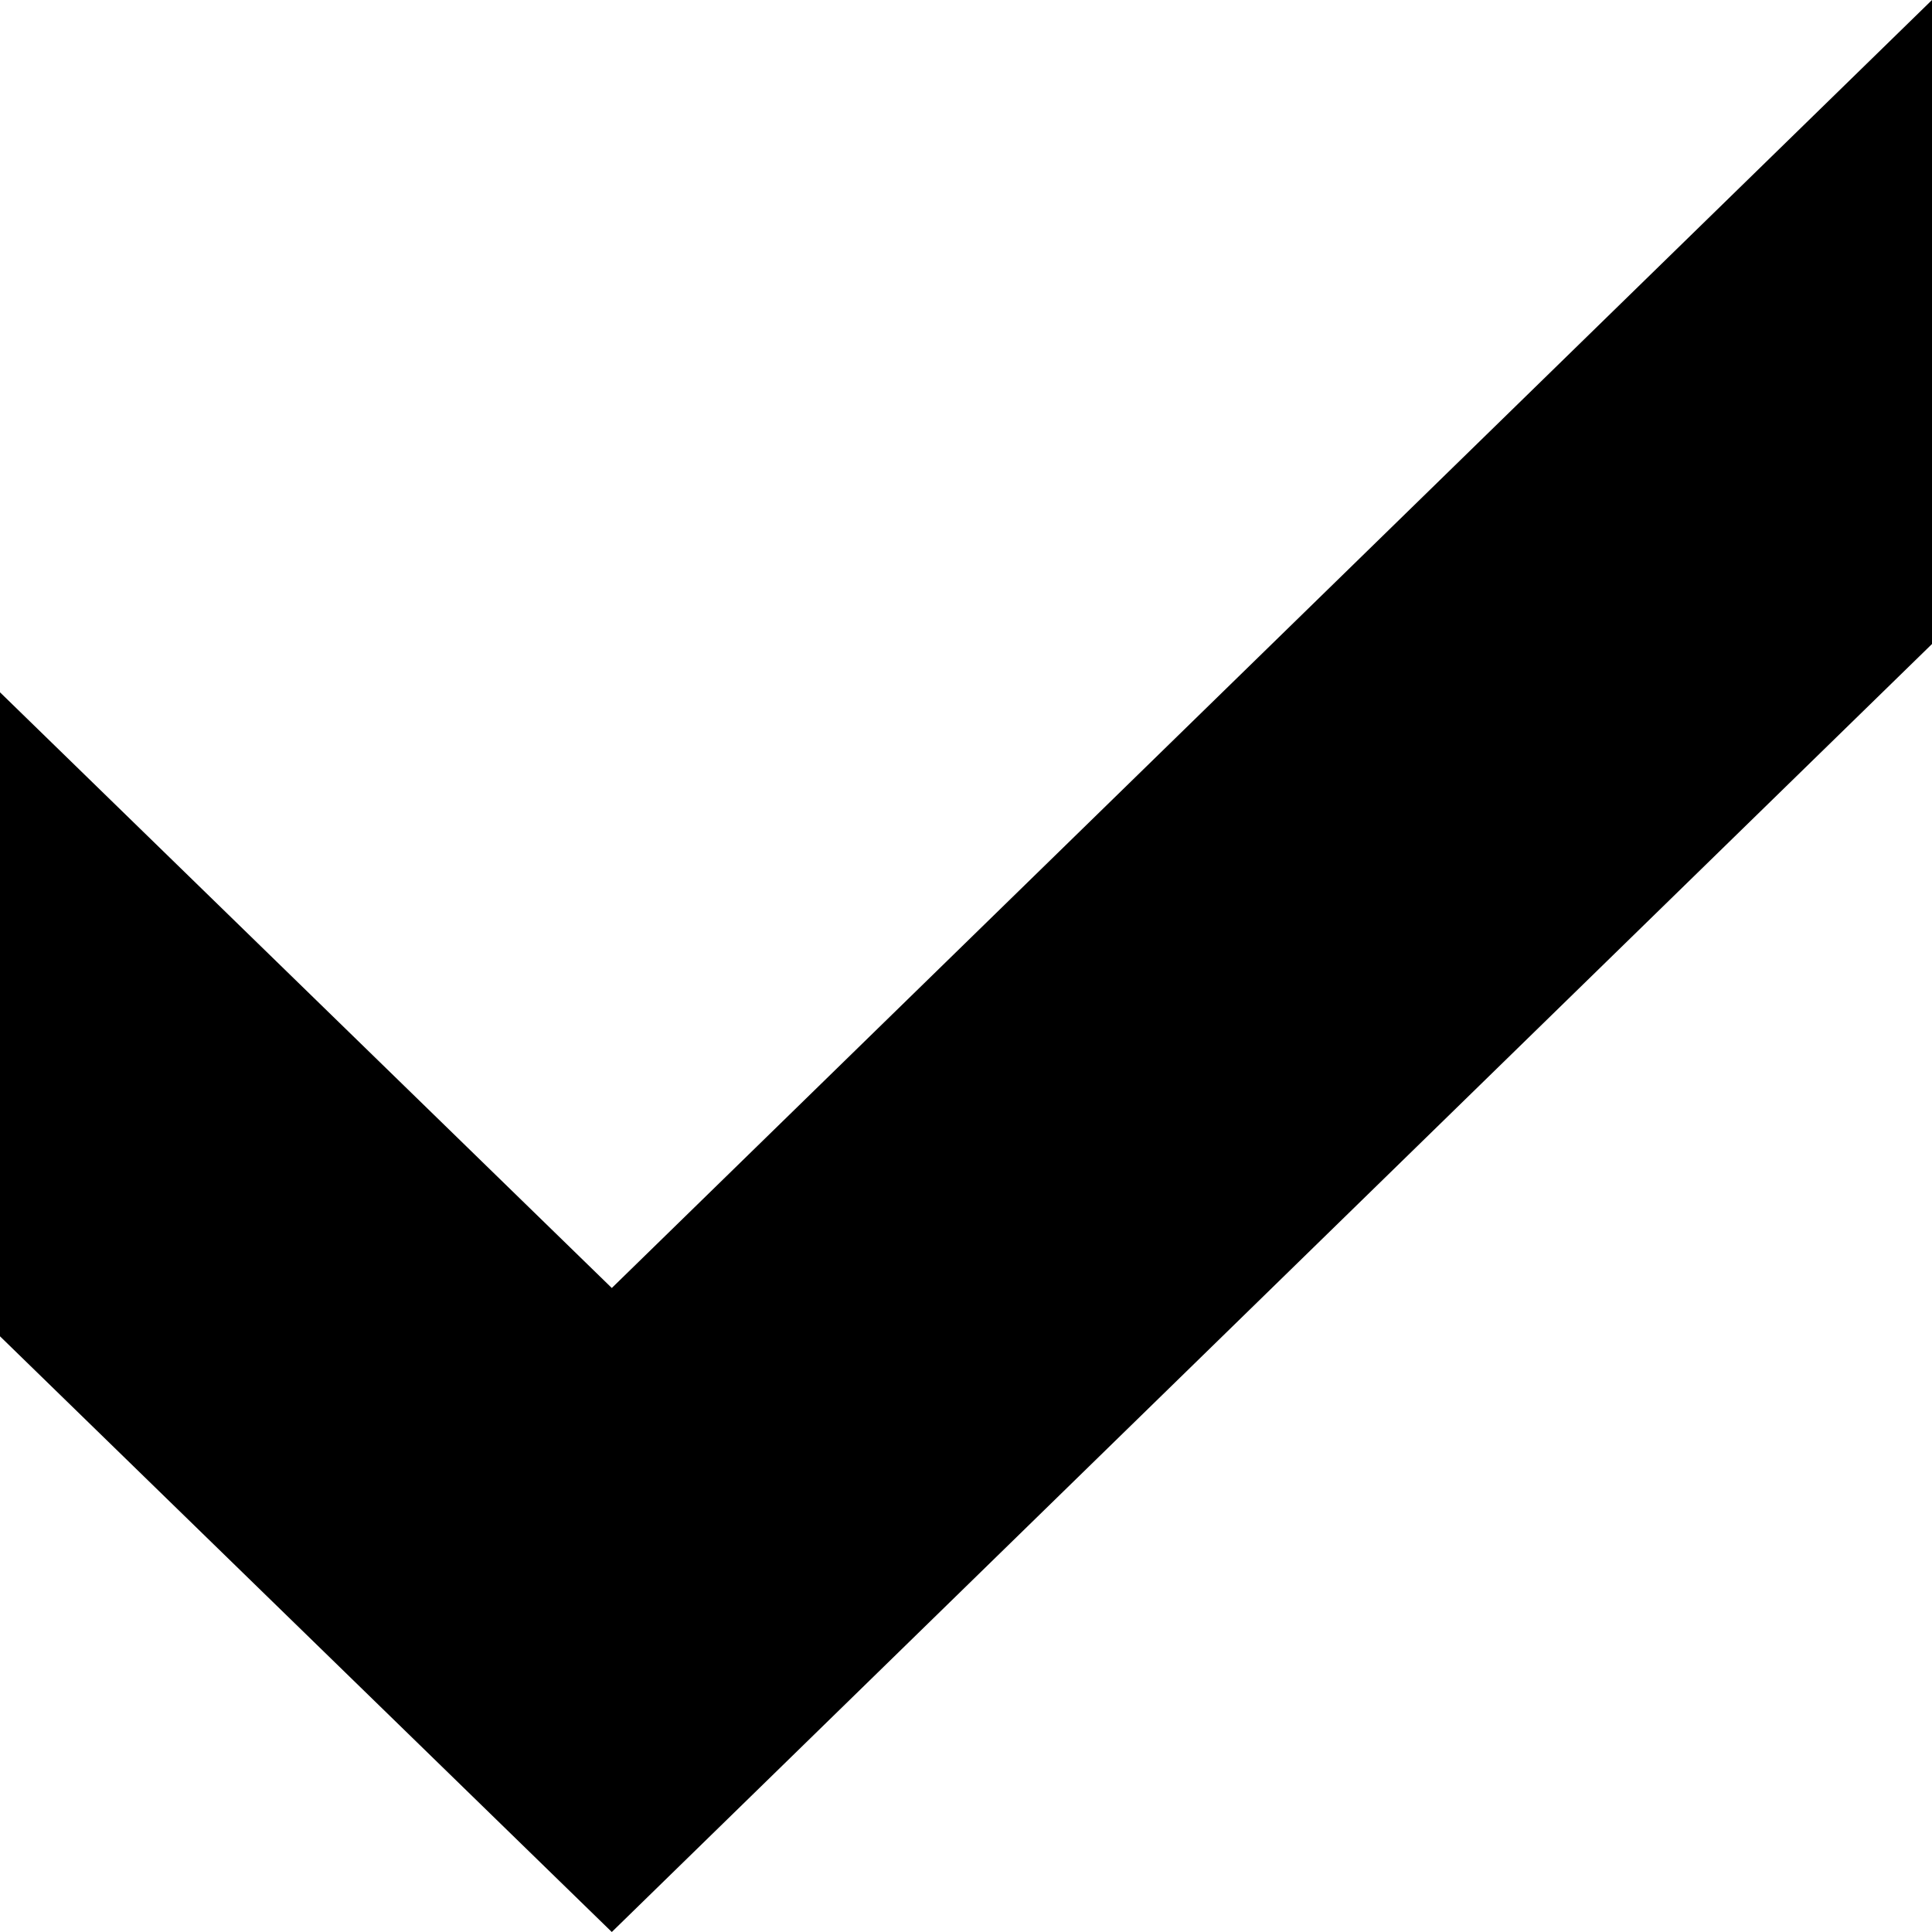
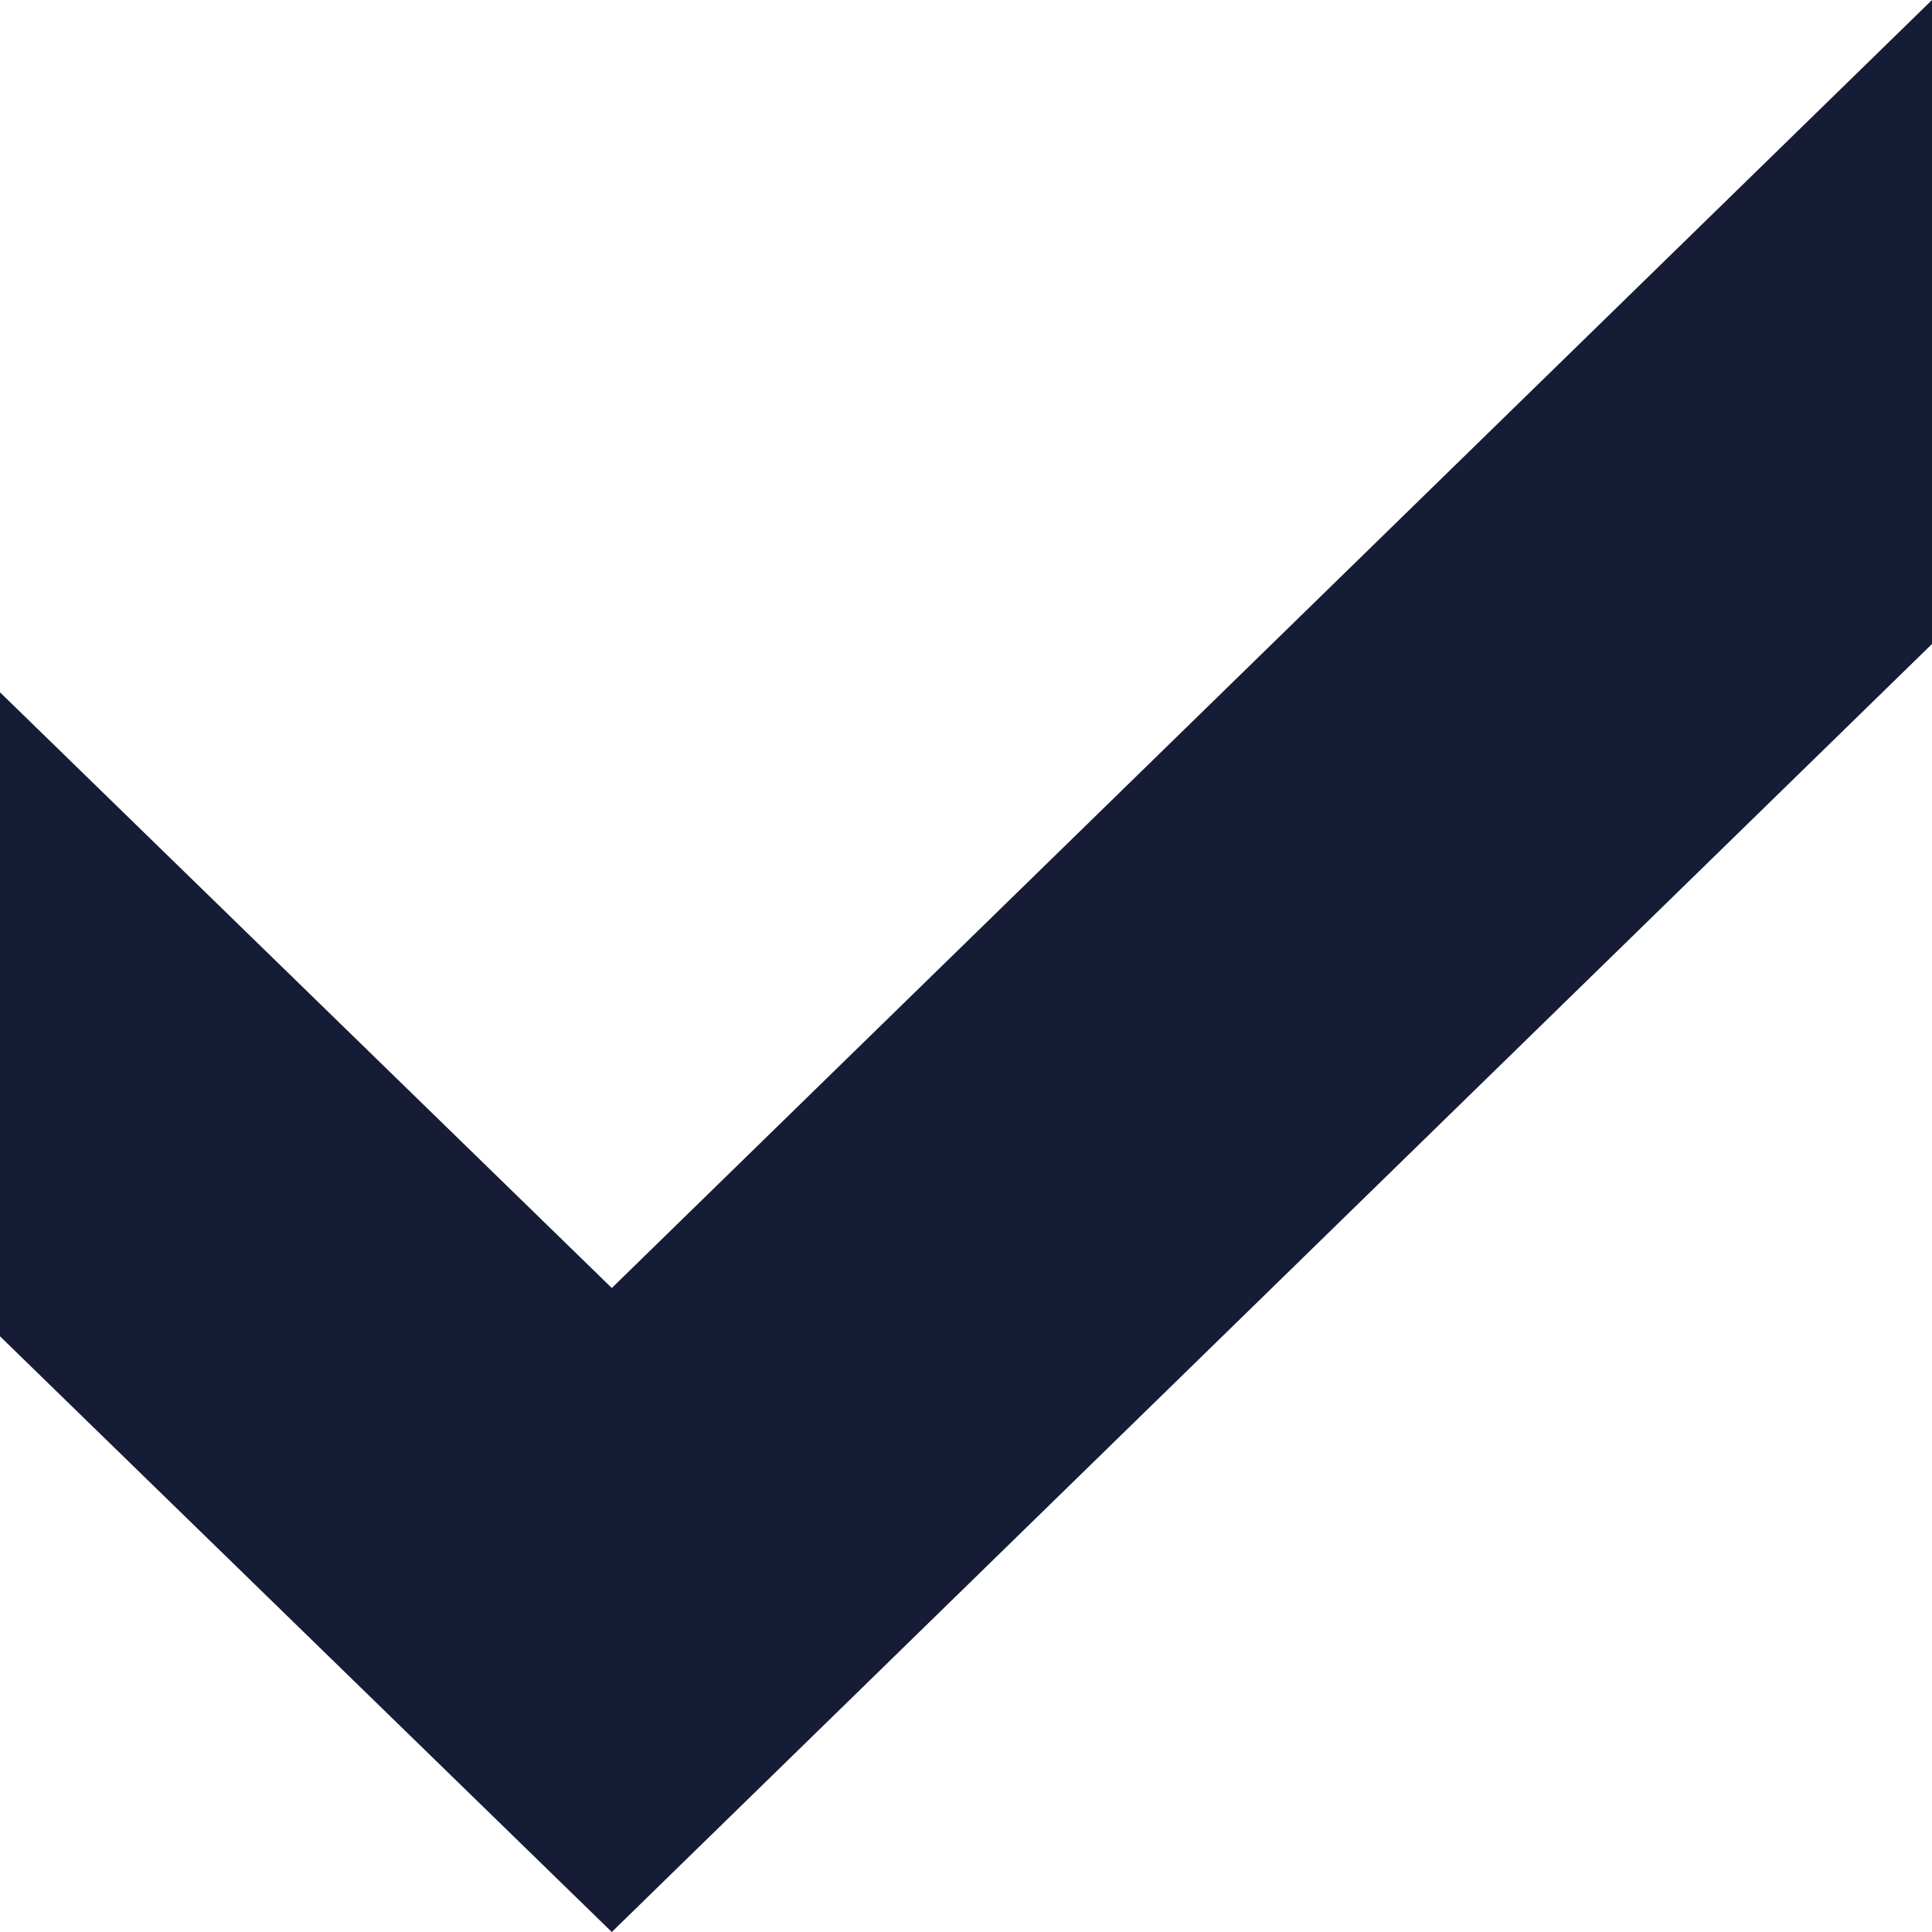
<svg xmlns="http://www.w3.org/2000/svg" version="1.1" id="Layer_1" x="0px" y="0px" viewBox="0 0 12 12" style="enable-background:new 0 0 12 12;" xml:space="preserve">
-   <polygon points="12,0 3.8,8 0,4.3 0,8.3 3.8,12 12,4 " />
+   <polygon fill="#161C35" points="12,0 3.8,8 0,4.3 0,8.3 3.8,12 12,4 " />
</svg>
